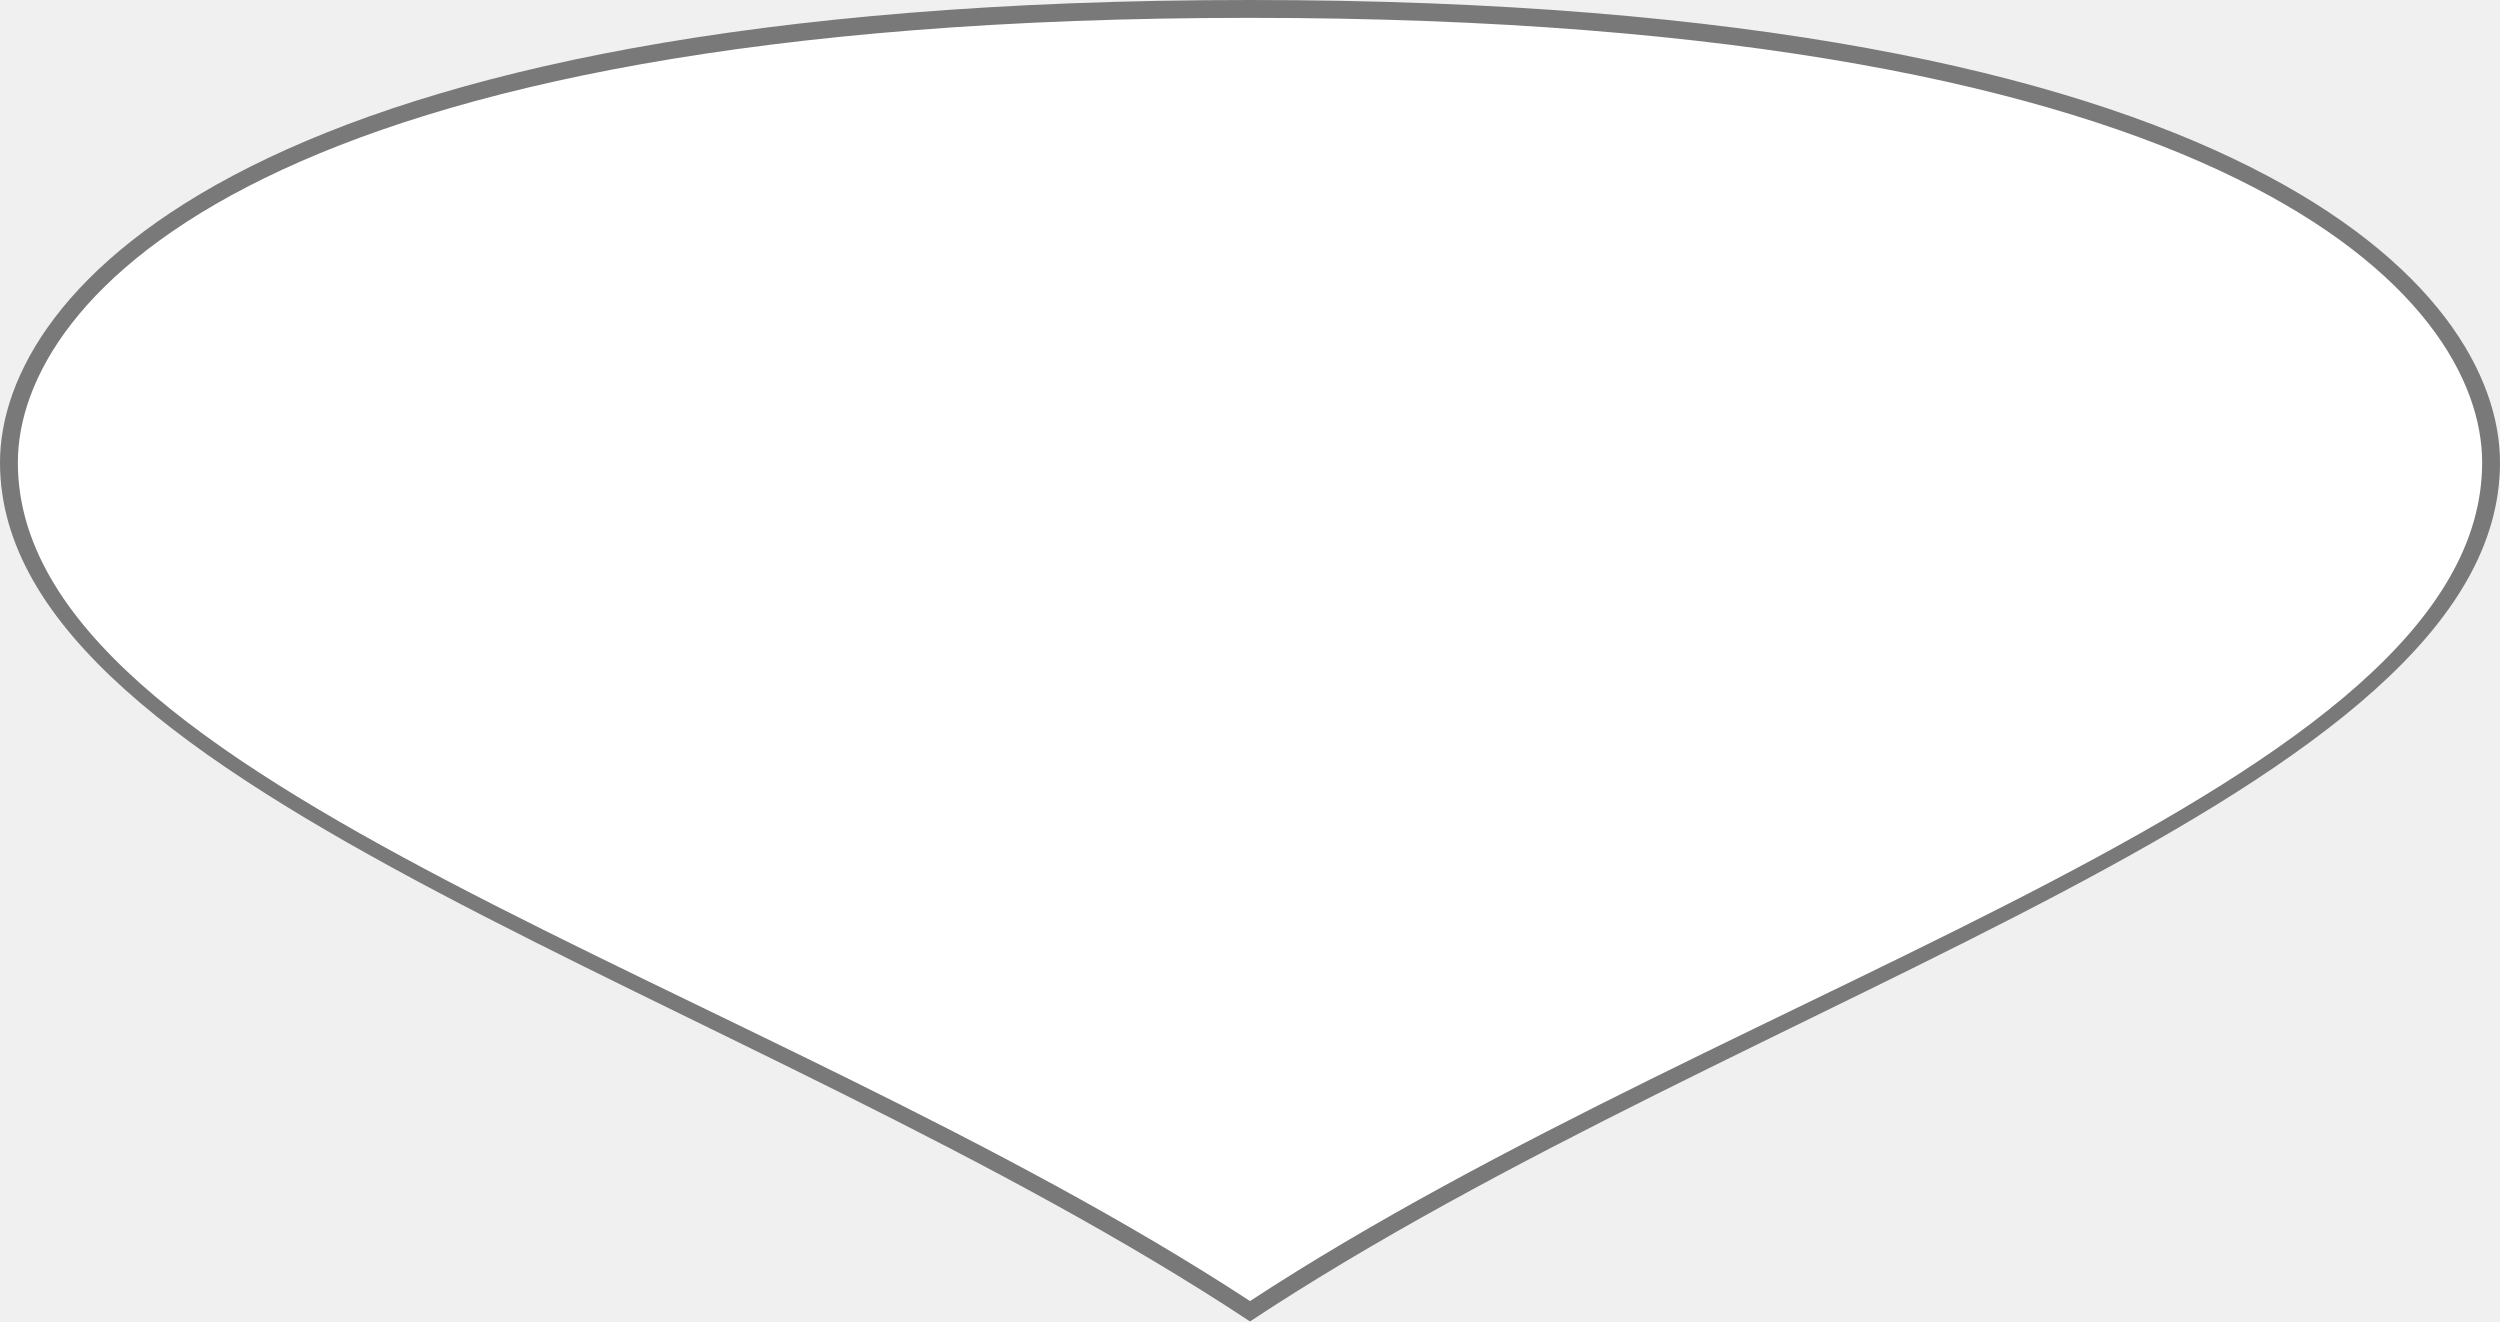
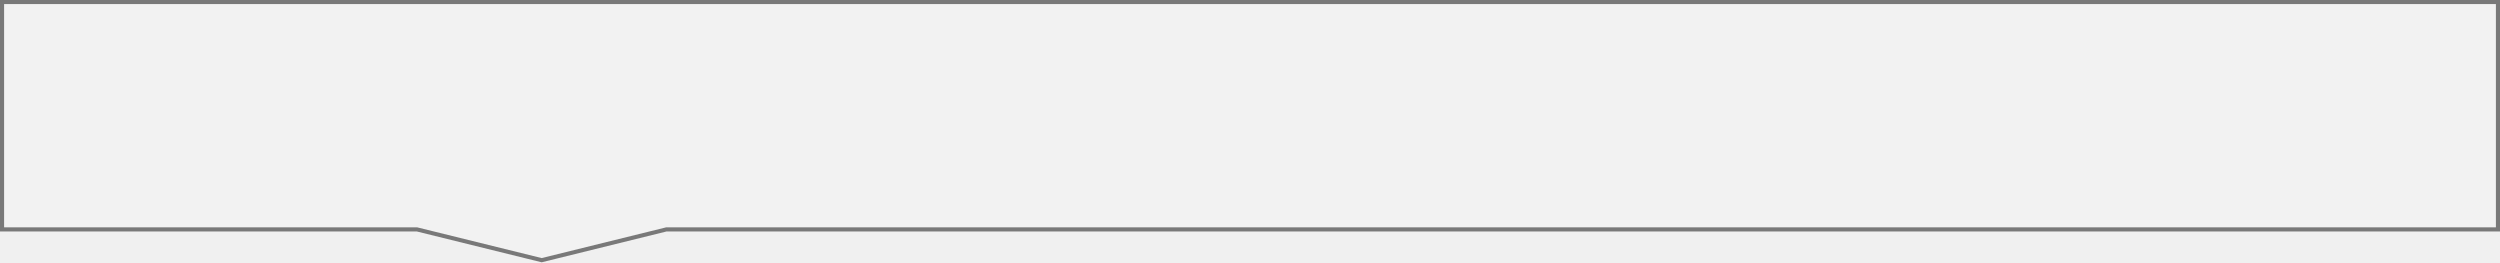
- <svg xmlns="http://www.w3.org/2000/svg" version="1.1" width="140px" height="74px">
-   <g transform="matrix(1 0 0 1 -85 -948 )">
-     <path d="M 155 1021.43  C 127.2 1003.149  85.5 992.181  85.5 973.9  C 85.5 964.466  99.4 948.5  155 948.5  C 210.6 948.5  224.5 964.466  224.5 973.9  C 224.5 992.181  182.8 1003.149  155 1021.43  Z " fill-rule="nonzero" fill="#ffffff" stroke="none" />
-     <path d="M 155 1022  C 127 1003.5  85 992.4  85 973.9  C 85 964.28  99 948  155 948  C 211 948  225 964.28  225 973.9  C 225 992.4  183 1003.5  155 1022  Z M 155 1020.859  C 182.6 1002.798  224 991.961  224 973.9  C 224 964.651  210.2 949  155 949  C 99.8 949  86 964.651  86 973.9  C 86 991.961  127.4 1002.798  155 1020.859  Z " fill-rule="nonzero" fill="#797979" stroke="none" />
+ <svg xmlns="http://www.w3.org/2000/svg" version="1.1" width="610px" height="64px">
+   <g transform="matrix(1 0 0 1 0 -252 )">
+     <path d="M 0.5 307.971  C 0.5 307.971  0.5 252.5  0.5 252.5  C 0.5 252.5  609.5 252.5  609.5 252.5  C 609.5 252.5  609.5 307.971  609.5 307.971  C 609.5 307.971  162.606 307.971  162.606 307.971  C 162.606 307.971  132.167 315.485  132.167 315.485  C 132.167 315.485  101.727 307.971  101.727 307.971  C 101.727 307.971  0.5 307.971  0.5 307.971  Z " fill-rule="nonzero" fill="#f2f2f2" stroke="none" />
+     <path d="M 0 308.471  C 0 308.471  0 252  0 252  C 0 252  610 252  610 252  C 610 252  610 308.471  610 308.471  C 610 308.471  162.667 308.471  162.667 308.471  C 162.667 308.471  132.167 316  132.167 316  C 132.167 316  101.667 308.471  101.667 308.471  C 101.667 308.471  0 308.471  0 308.471  Z M 1 307.471  C 1 307.471  101.788 307.471  101.788 307.471  C 101.788 307.471  132.167 314.97  132.167 314.97  C 132.167 314.97  162.545 307.471  162.545 307.471  C 162.545 307.471  609 307.471  609 307.471  C 609 307.471  609 253  609 253  C 609 253  1 253  1 253  C 1 253  1 307.471  1 307.471  Z " fill-rule="nonzero" fill="#797979" stroke="none" />
  </g>
</svg>
